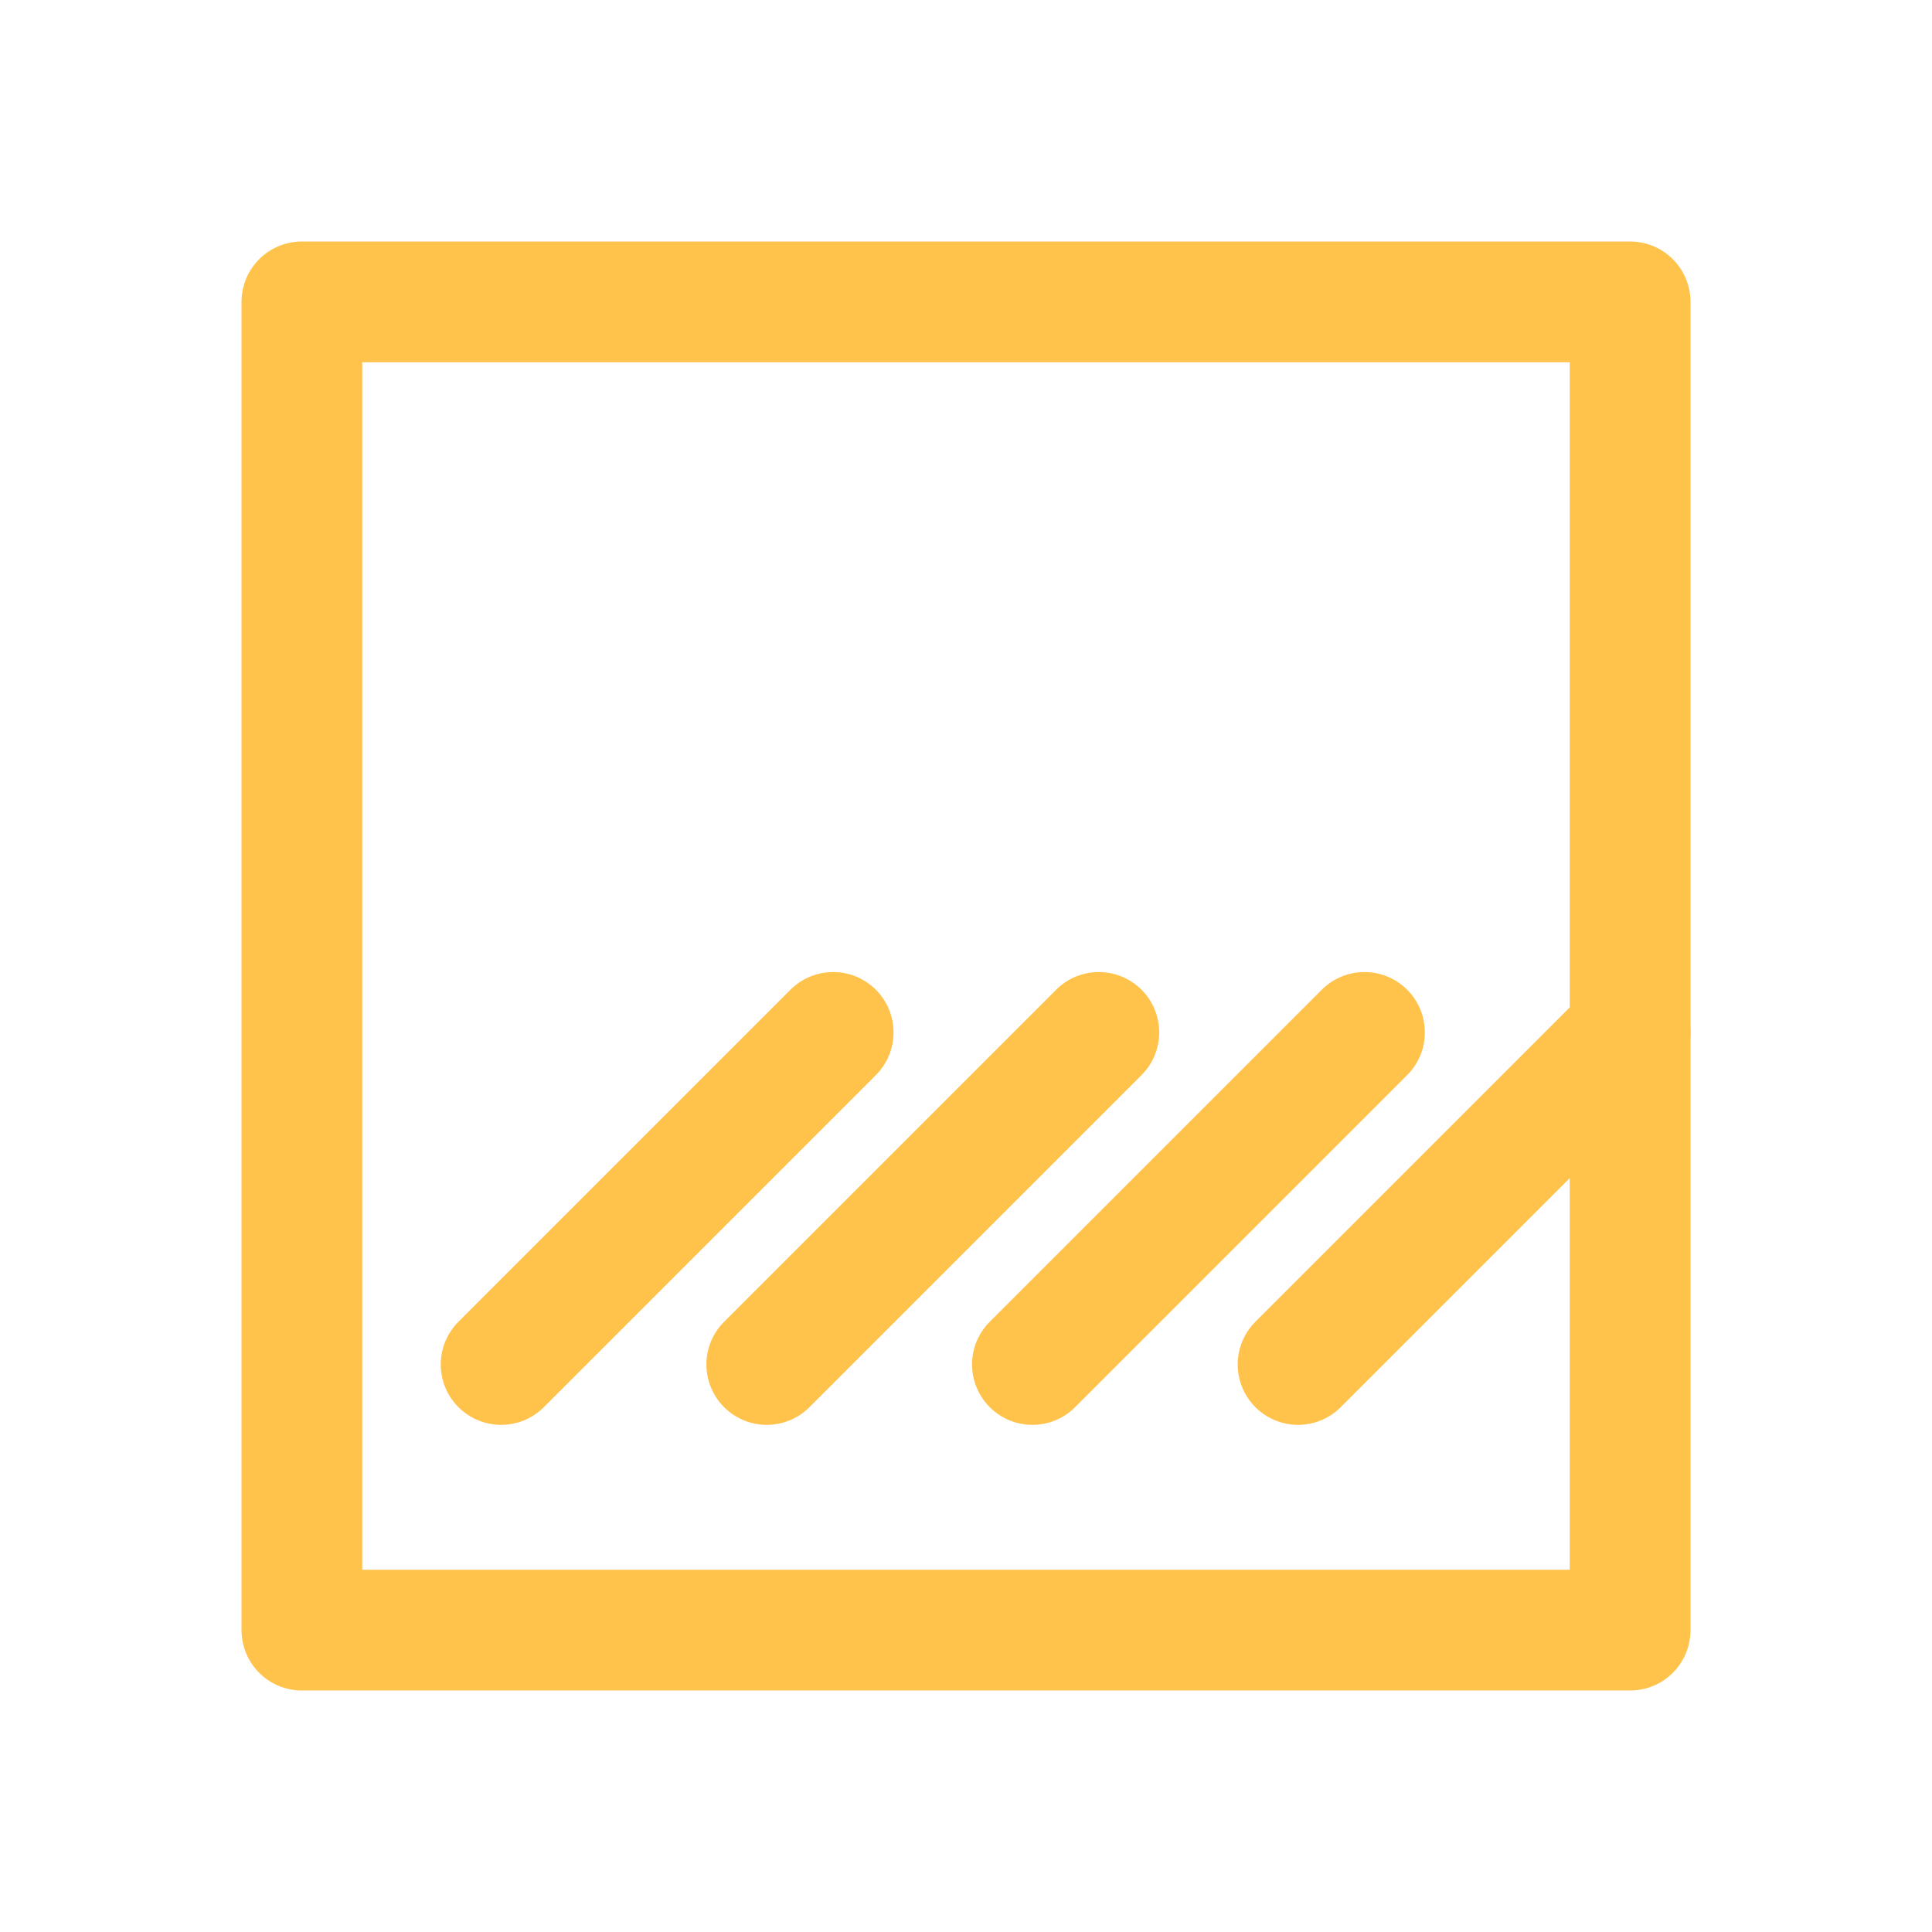
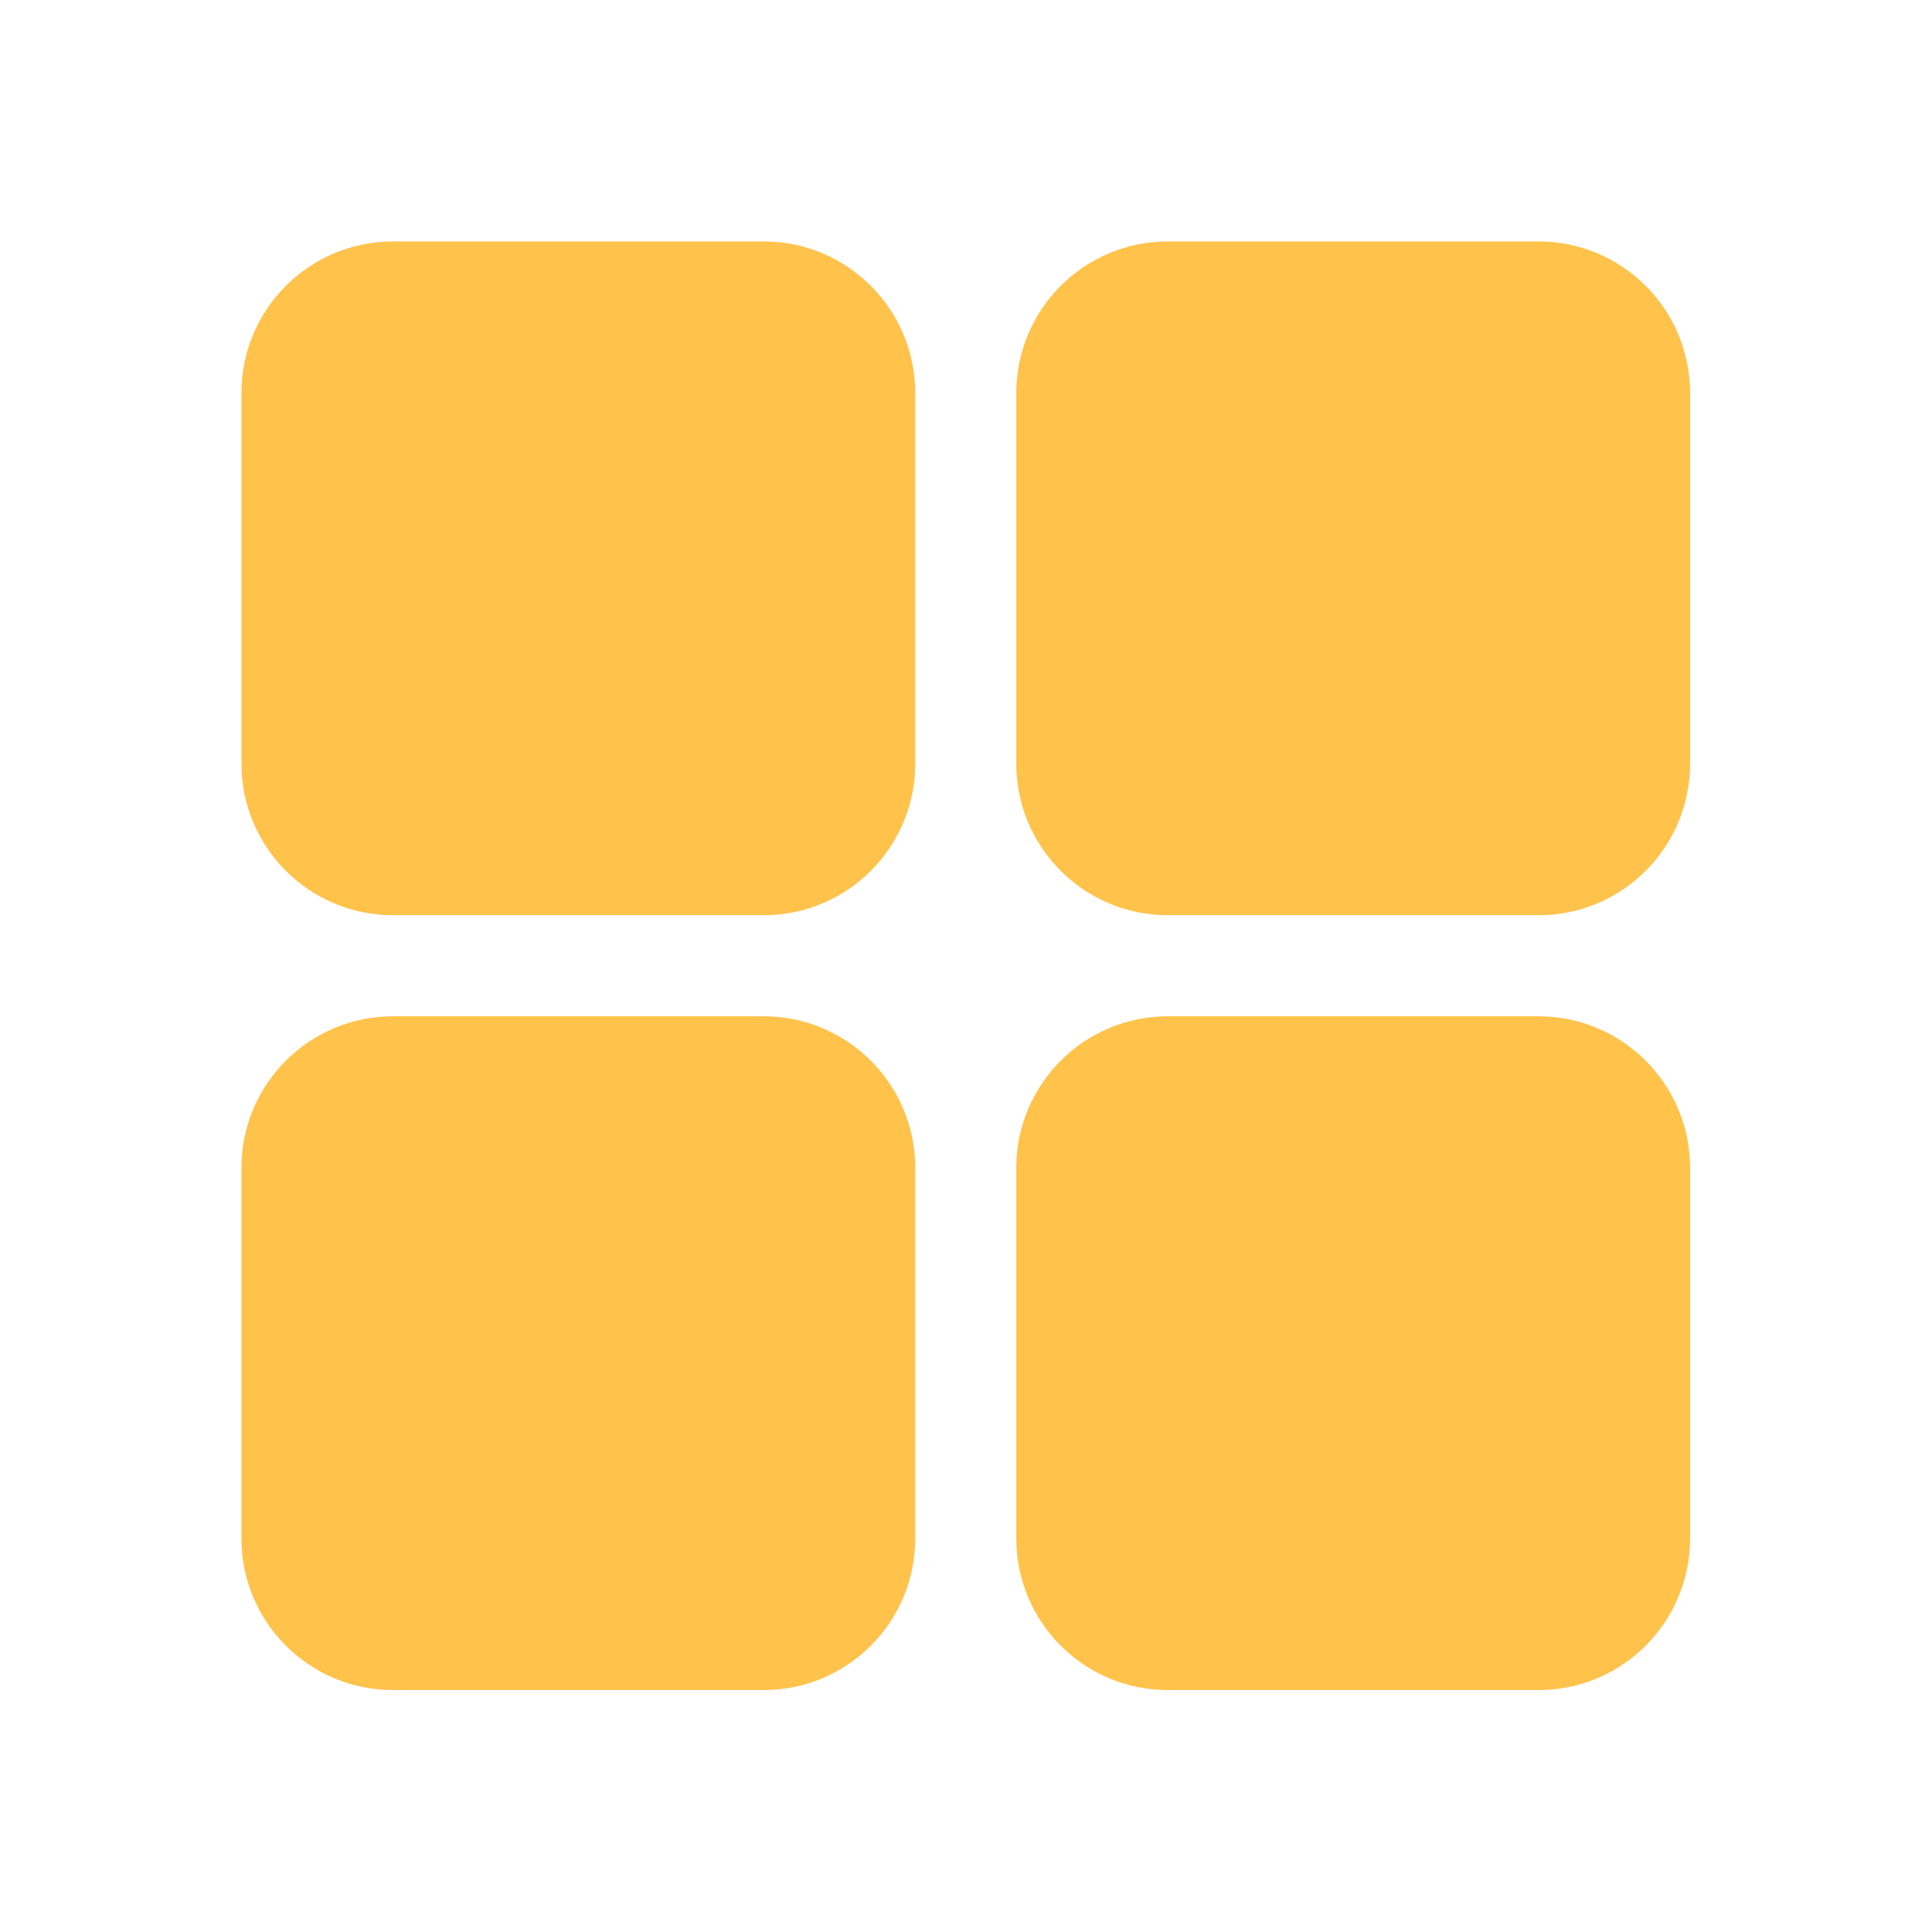
<svg xmlns="http://www.w3.org/2000/svg" viewBox="0 0 32 32" width="32" height="32" fill="none">
-   <g fill="none" stroke="#FFC24B" stroke-width="1.818" stroke-linecap="round" stroke-linejoin="round" transform="translate(-1.6 -1.6) scale(1.1)">
-     <path d="M6 6 H26 V26 H6 Z" />
-     <path d="M9 22 L14 17" />
-     <path d="M13 22 L18 17" />
-     <path d="M17 22 L22 17" />
-     <path d="M21 22 L26 17" />
+   <g fill="none" stroke="#FFC24B" stroke-width="1.433" stroke-linecap="round" stroke-linejoin="round" transform="translate(-0.744 -0.744) scale(1.395)">
+     <rect x="3.4" y="3.4" width="8" height="8" rx="1.8" fill="#FFC24B" stroke="none" />
+     <rect x="12.6" y="3.4" width="8" height="8" rx="1.8" fill="#FFC24B" stroke="none" />
+     <rect x="3.4" y="12.6" width="8" height="8" rx="1.8" fill="#FFC24B" stroke="none" />
+     <rect x="12.6" y="12.6" width="8" height="8" rx="1.8" fill="#FFC24B" stroke="none" />
  </g>
</svg>
